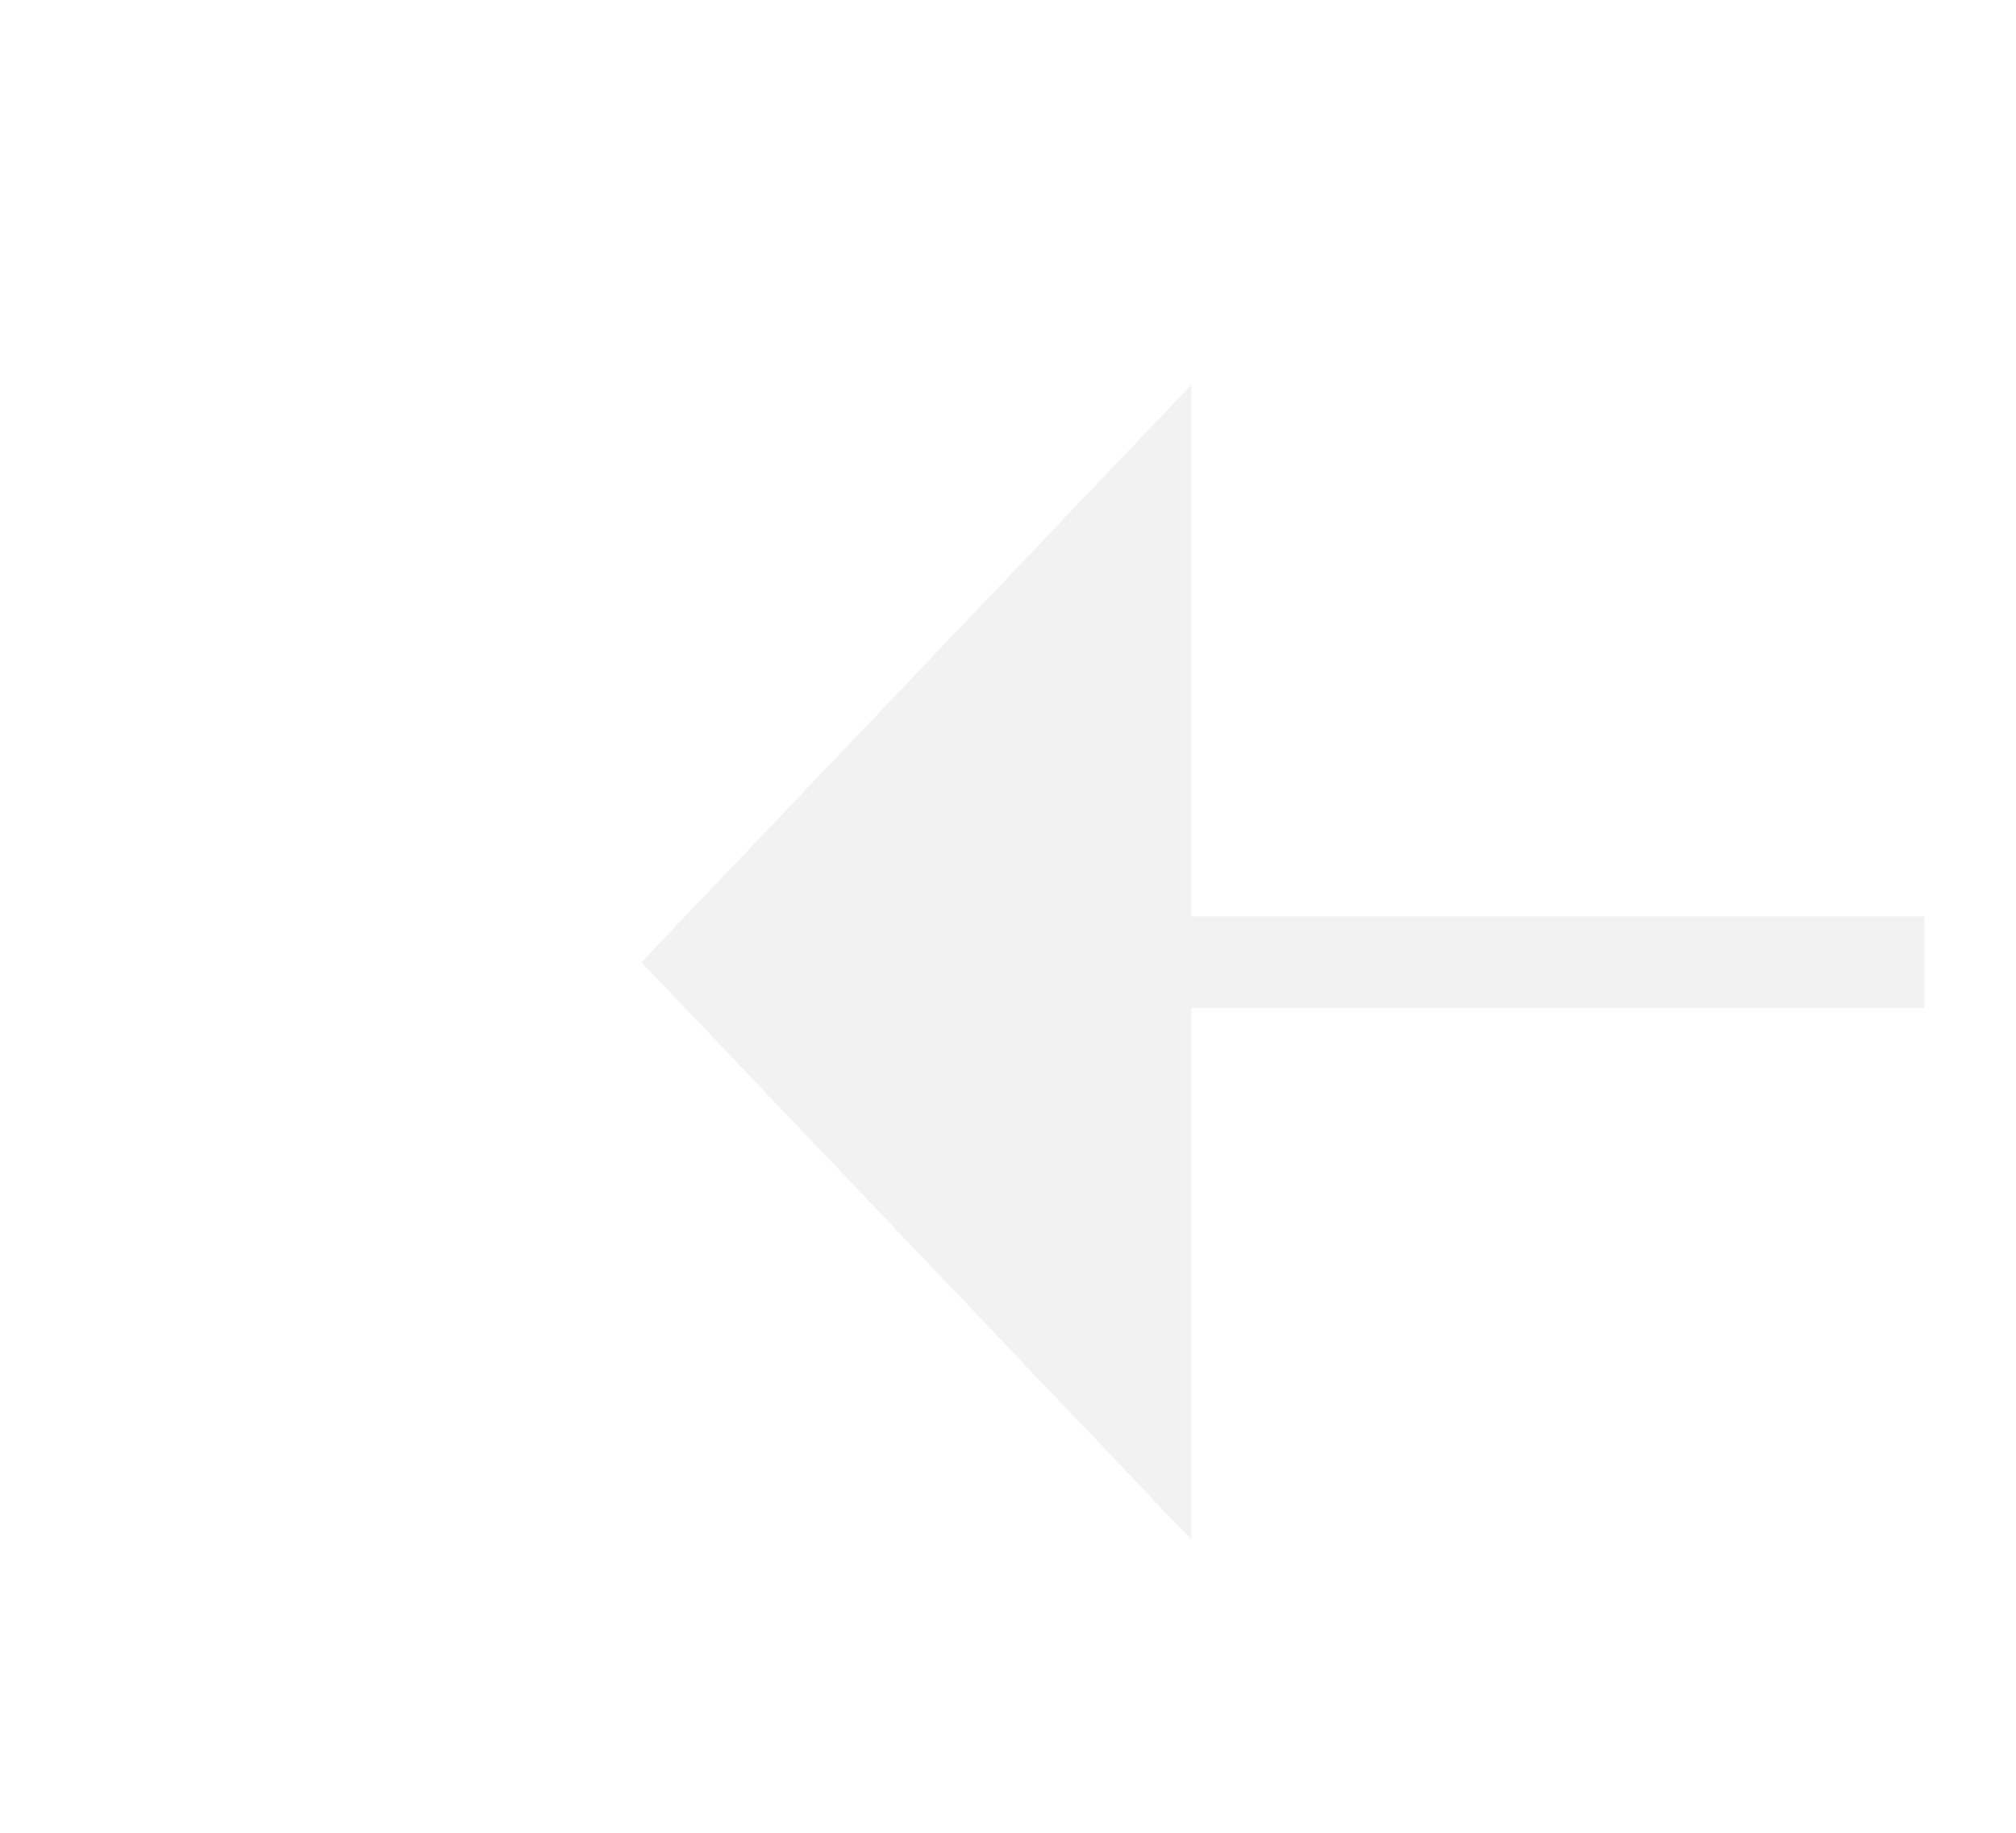
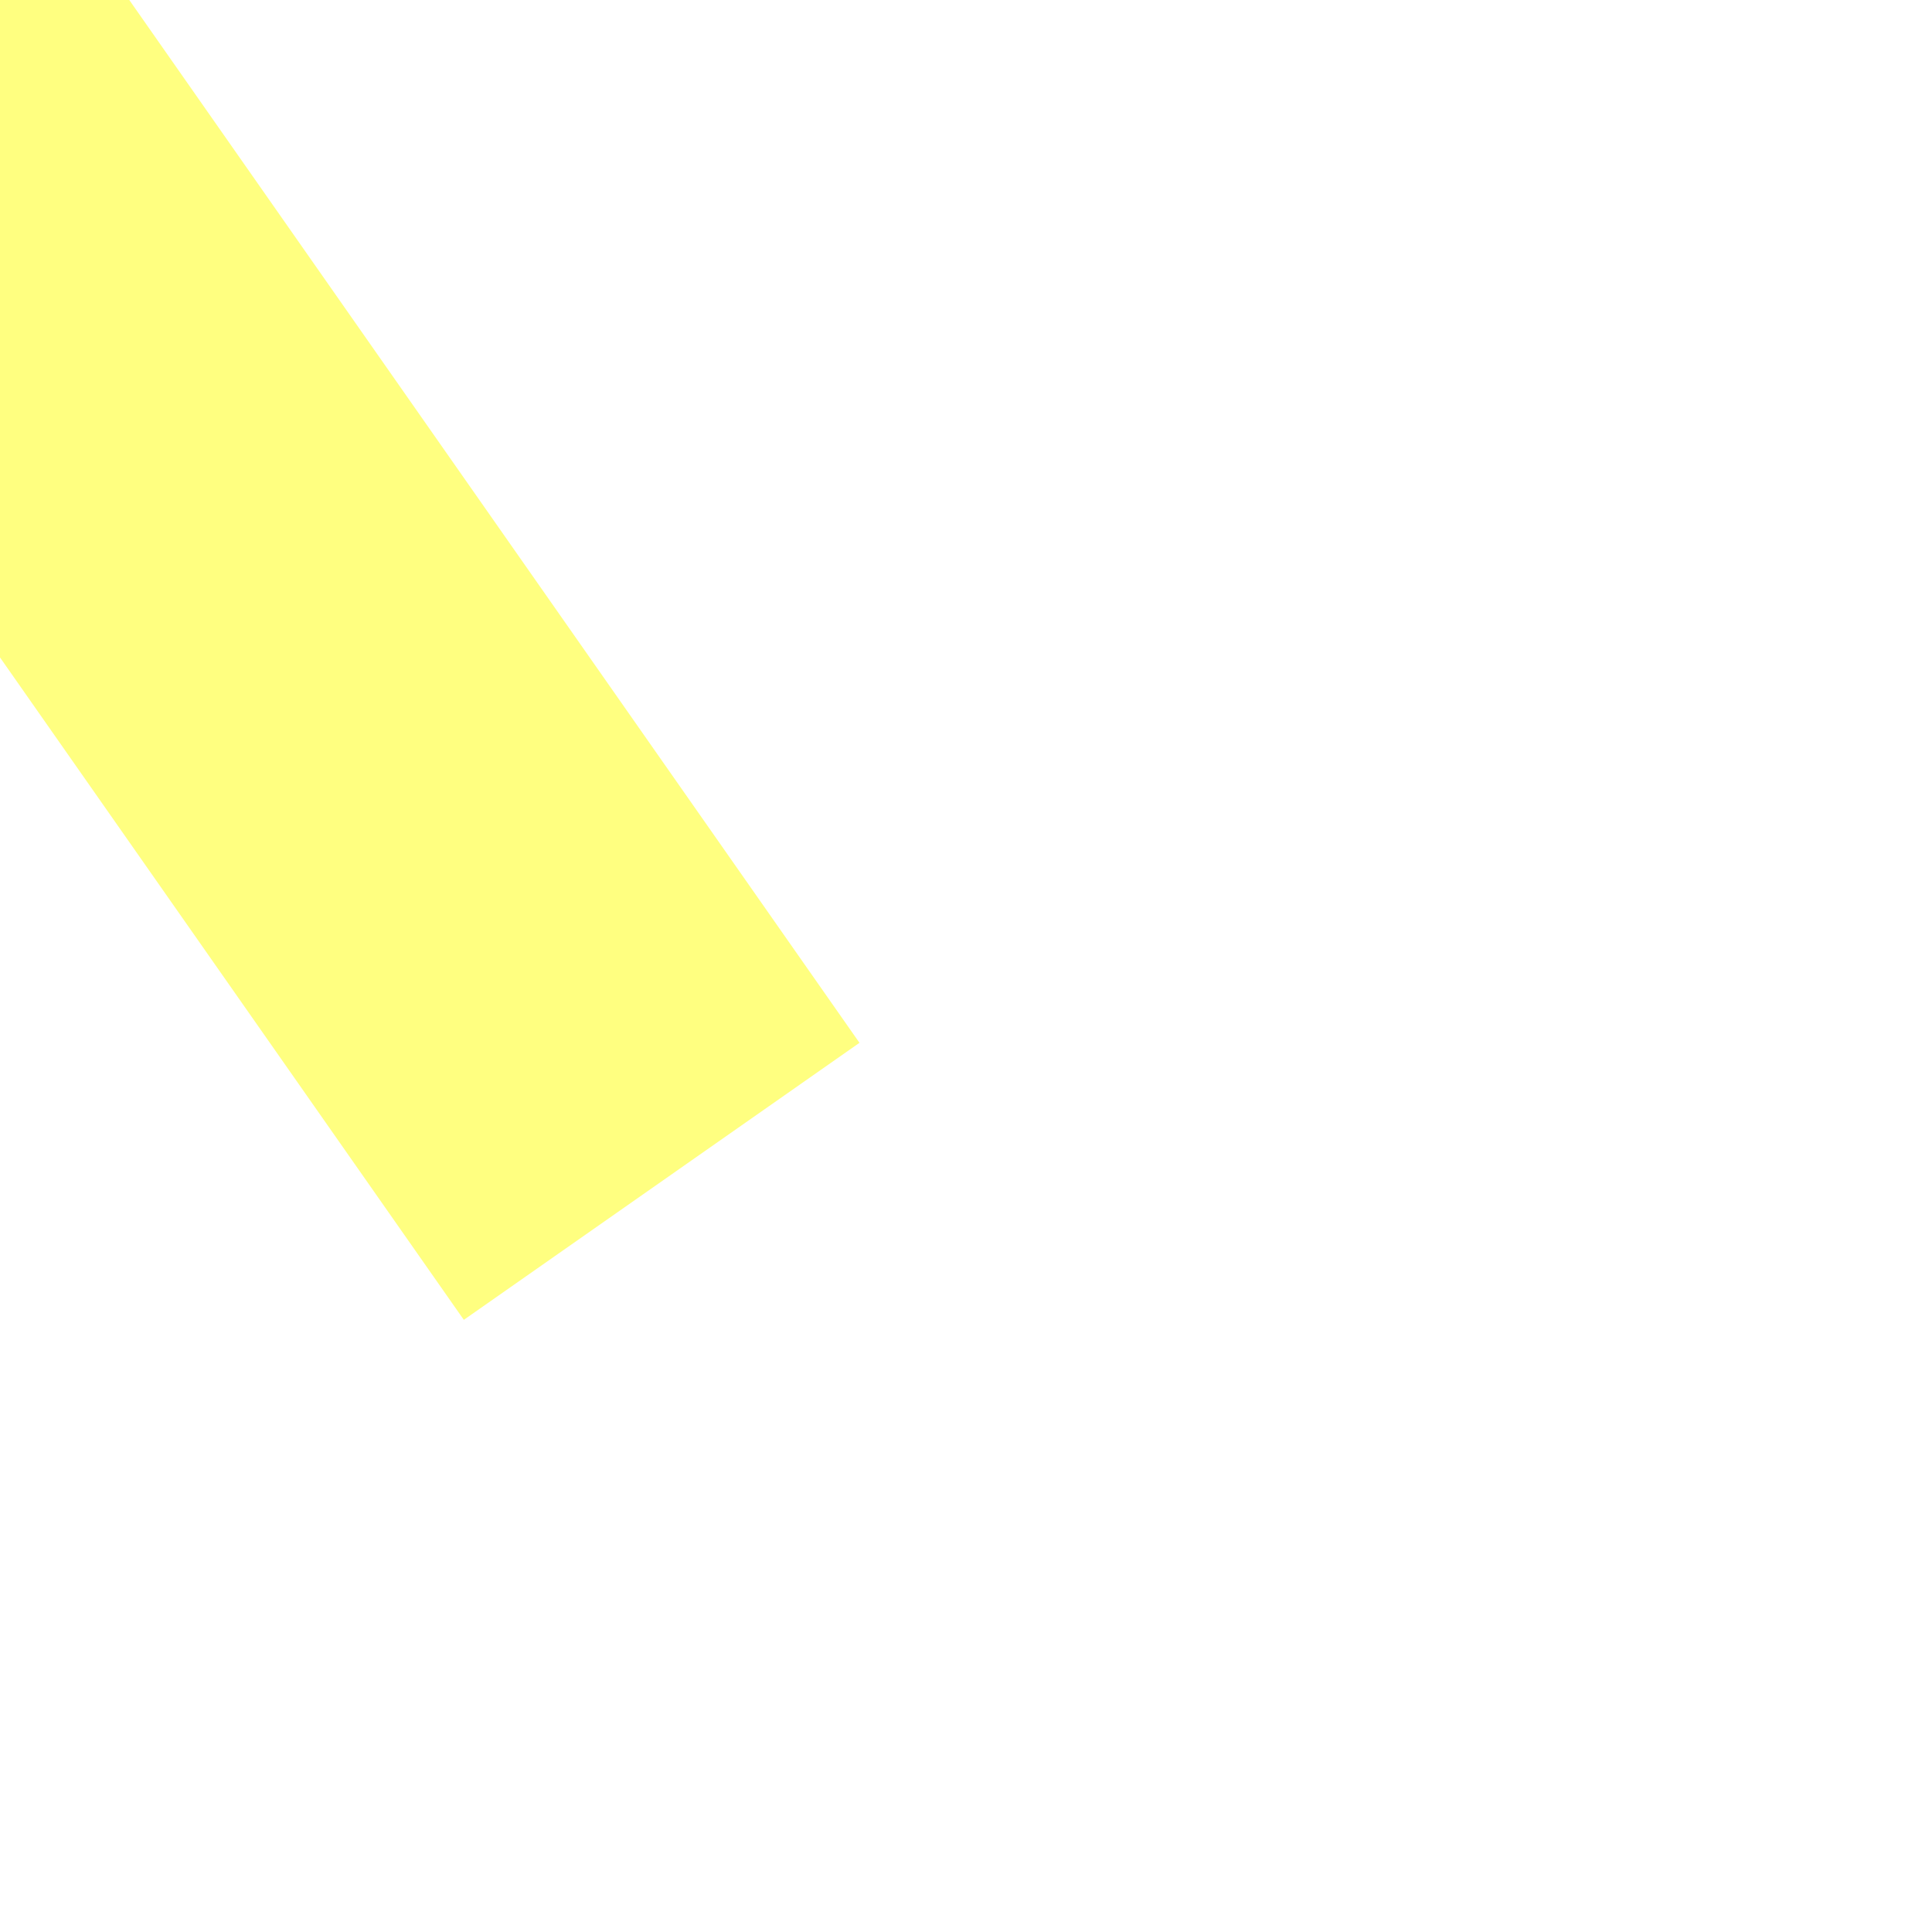
- <svg xmlns="http://www.w3.org/2000/svg" version="1.1" width="22px" height="20px" preserveAspectRatio="xMinYMid meet" viewBox="976 10857  22 18">
-   <g transform="matrix(0 1 -1 0 11853 9879 )">
-     <path d="M 1008 10849.8  L 1014 10843.5  L 1008 10837.2  L 1008 10849.8  Z " fill-rule="nonzero" fill="#f2f2f2" stroke="none" transform="matrix(6.12303176911189E-17 1 -1 6.12303176911189E-17 11831 9856 )" />
-     <path d="M 961 10843.5  L 1009 10843.5  " stroke-width="1" stroke-dasharray="9,4" stroke="#f2f2f2" fill="none" transform="matrix(6.12303176911189E-17 1 -1 6.12303176911189E-17 11831 9856 )" />
-   </g>
+ <svg xmlns="http://www.w3.org/2000/svg" version="1.1" width="4px" height="4px" preserveAspectRatio="xMinYMid meet" viewBox="802 12813  4 2">
+   <path d="M 748 12776.2  L 742 12782.5  L 748 12788.8  L 748 12776.2  Z " fill-rule="nonzero" fill="#ffff80" stroke="none" transform="matrix(0.5735764 0.819152 -0.819152 0.5735764 10803.848 4811.001 )" />
+   <path d="M 747 12782.5  L 820 12782.5  " stroke-width="1" stroke-dasharray="9,4" stroke="#ffff80" fill="none" transform="matrix(0.5735764 0.819152 -0.819152 0.5735764 10803.848 4811.001 )" />
</svg>
